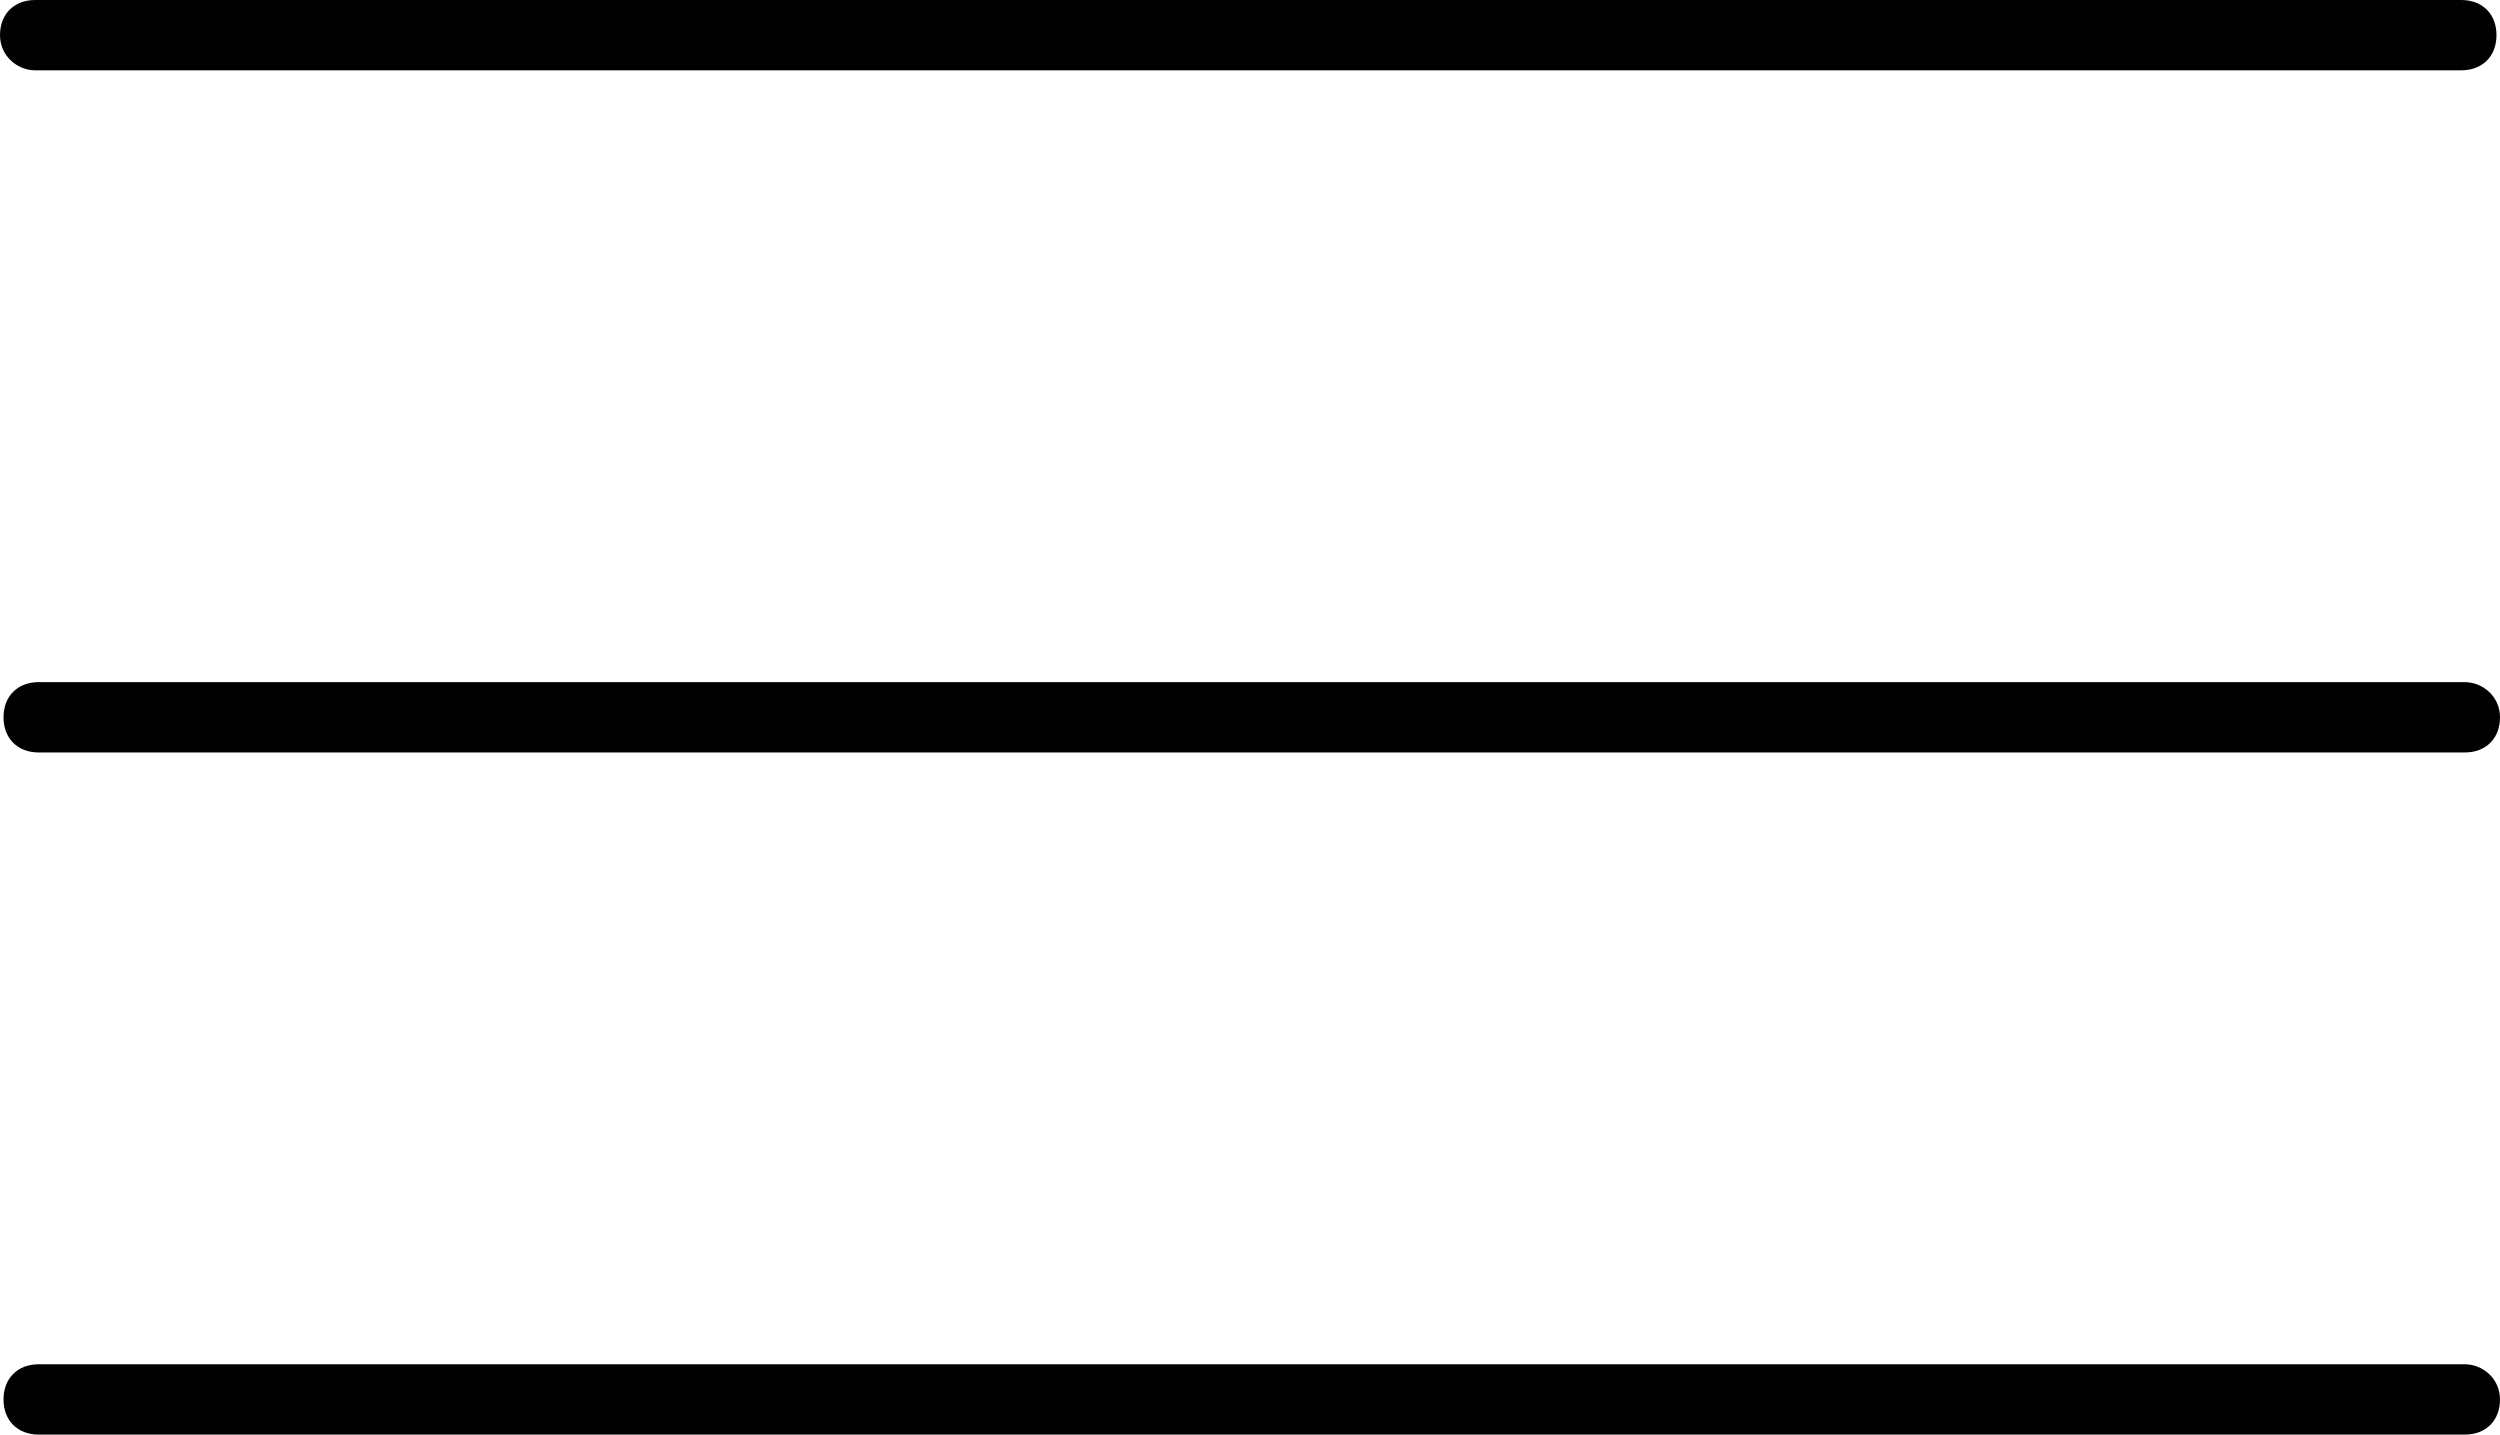
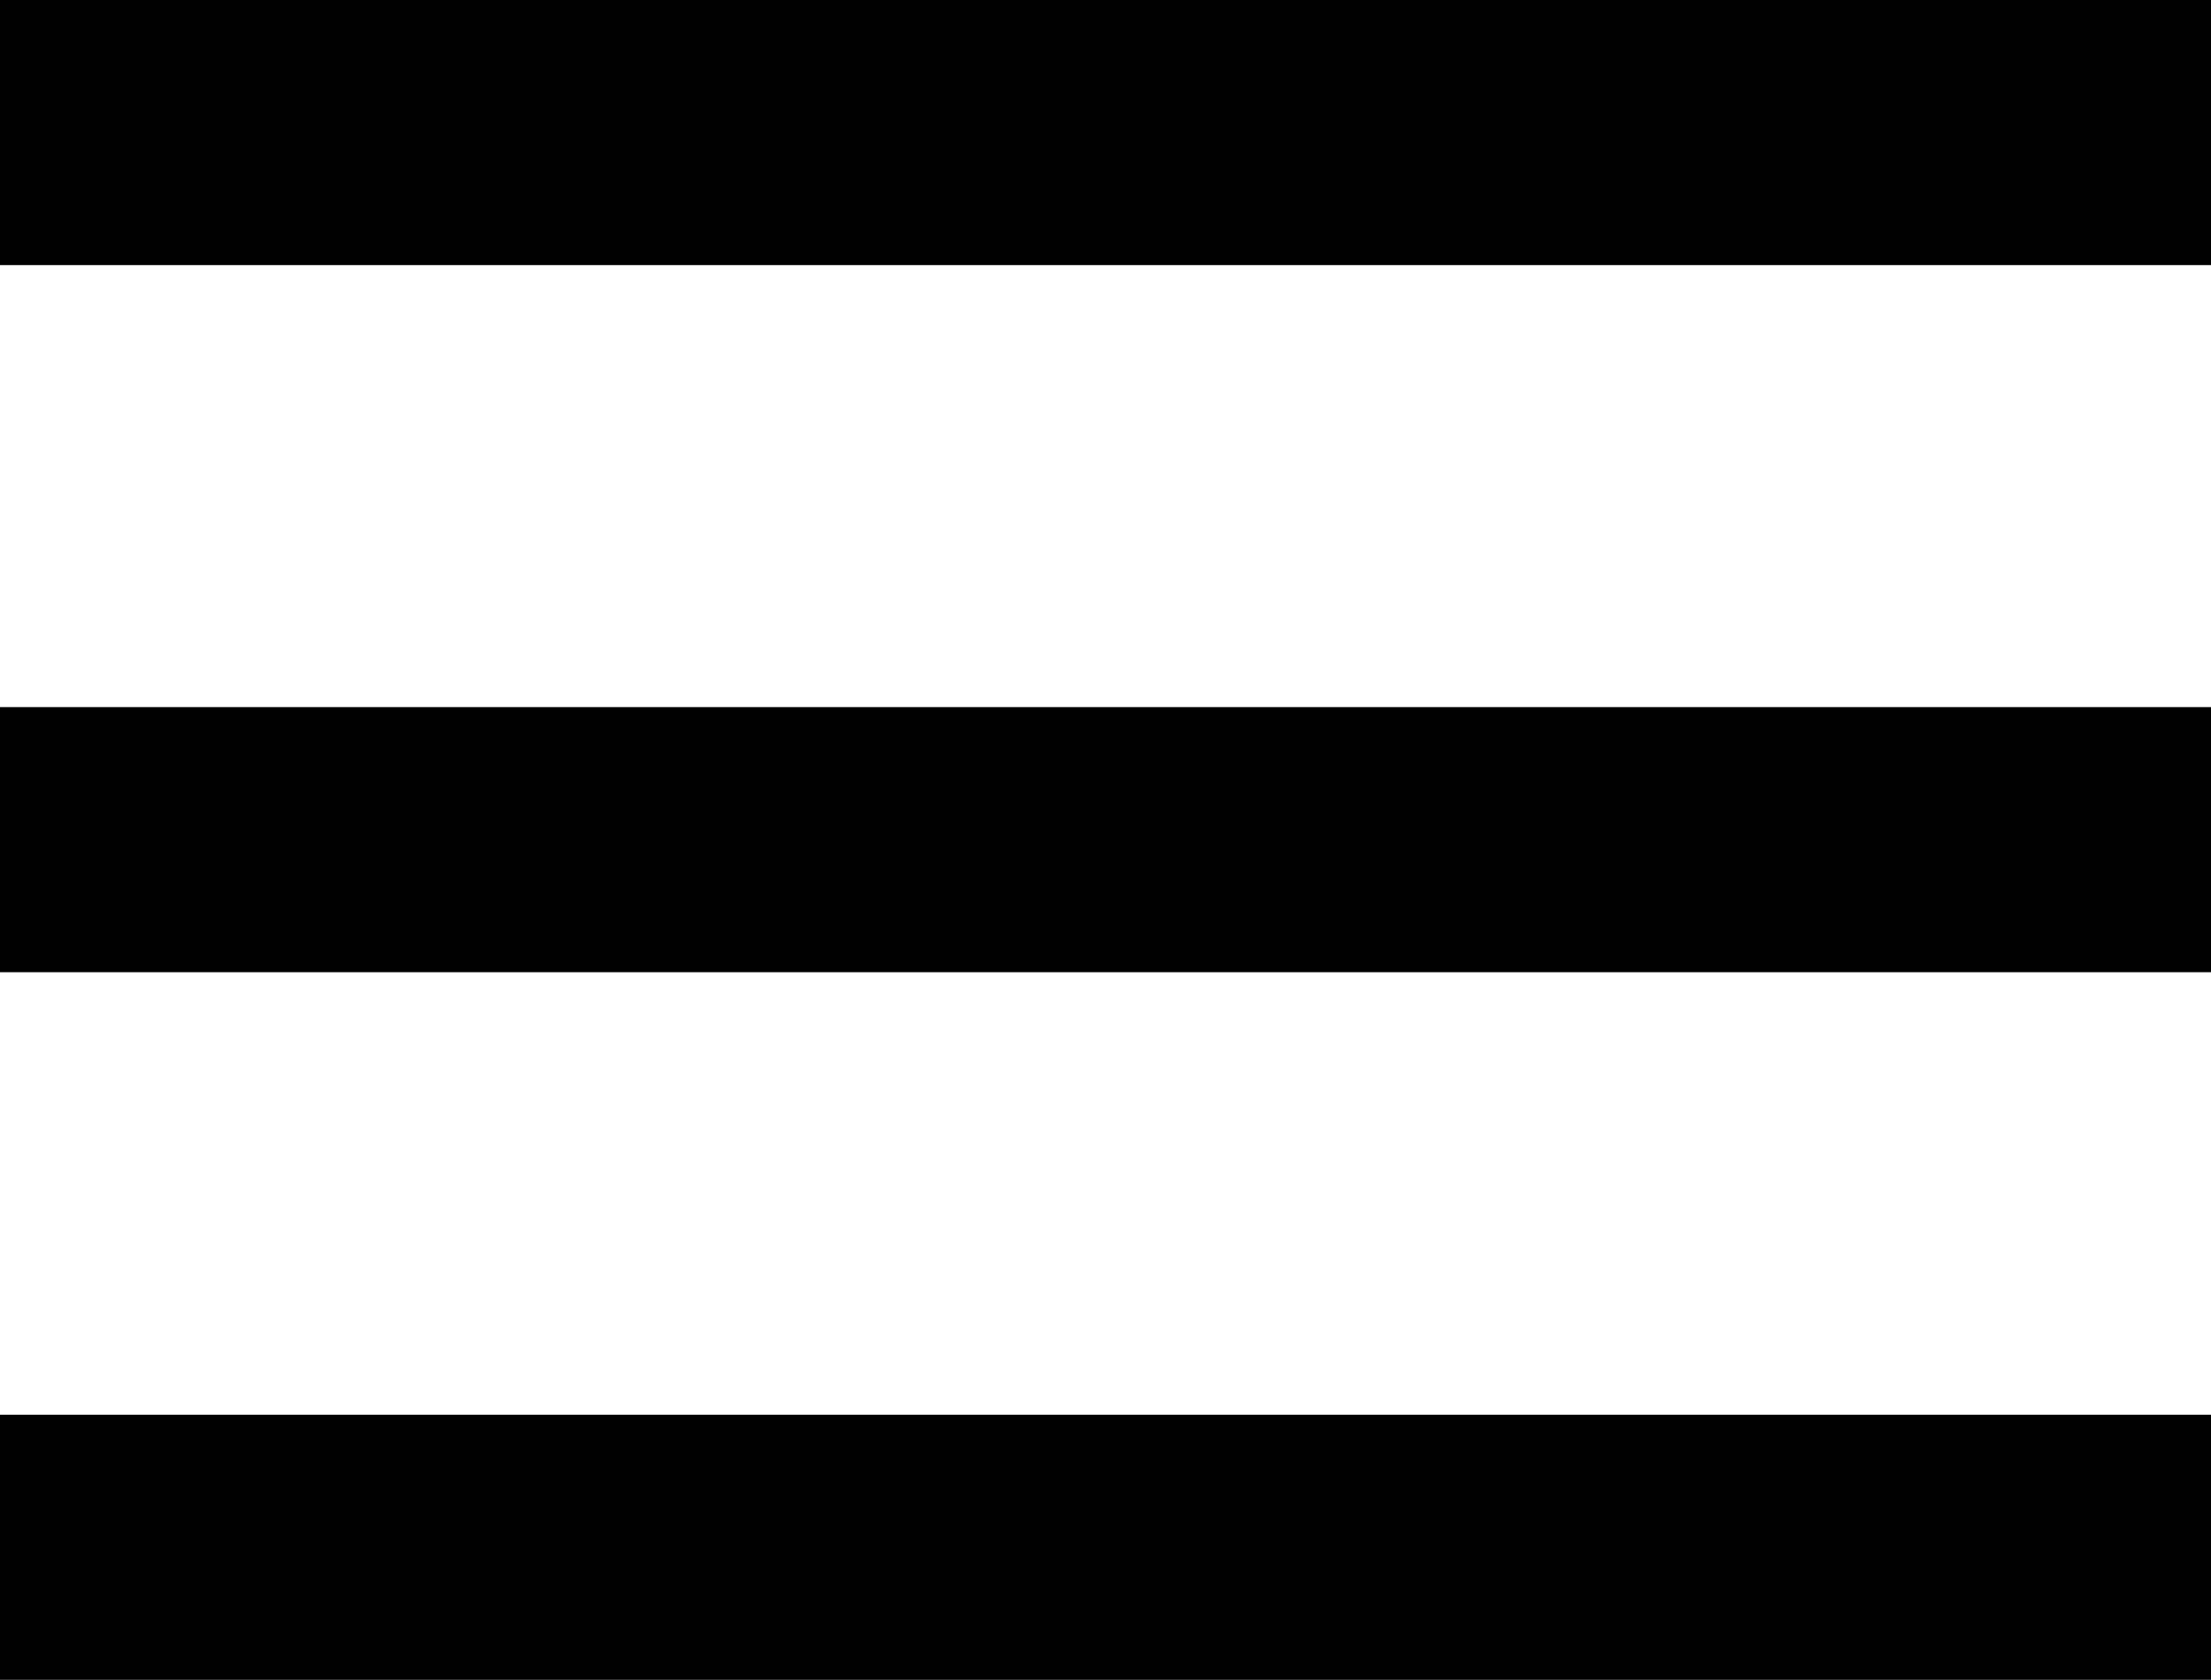
- <svg xmlns="http://www.w3.org/2000/svg" version="1.1" id="Layer_1" x="0px" y="0px" width="435.132px" height="249.696px" viewBox="0 0 435.132 249.696" enable-background="new 0 0 435.132 249.696" xml:space="preserve">
+ <svg xmlns="http://www.w3.org/2000/svg" version="1.1" id="Layer_1" x="0px" y="0px" width="327.075px" height="248.55px" viewBox="0 0 327.075 248.55" enable-background="new 0 0 327.075 248.55" xml:space="preserve">
  <g>
-     <path fill="#010101" d="M6.12,12.24H428.4c3.672,0,6.12-2.448,6.12-6.12c0-3.672-2.448-6.12-6.12-6.12H6.12C2.448,0,0,2.448,0,6.12   C0,9.792,3.06,12.24,6.12,12.24z" />
-     <path fill="#010101" d="M429.012,118.728H6.732c-3.672,0-6.12,2.448-6.12,6.119c0,3.673,2.448,6.121,6.12,6.121h422.28   c3.673,0,6.12-2.448,6.12-6.121C435.132,121.176,432.072,118.728,429.012,118.728z" />
-     <path fill="#010101" d="M429.012,237.456H6.732c-3.672,0-6.12,2.448-6.12,6.12s2.448,6.12,6.12,6.12h422.28   c3.673,0,6.12-2.448,6.12-6.12S432.072,237.456,429.012,237.456z" />
+     <rect y="104.625" fill="#010101" width="327.075" height="39.226" />
+   </g>
+   <g>
+     <rect y="209.325" fill="#010101" width="327.075" height="39.225" />
+   </g>
+   <g>
+     <rect fill="#010101" width="327.075" height="39.225" />
  </g>
</svg>
